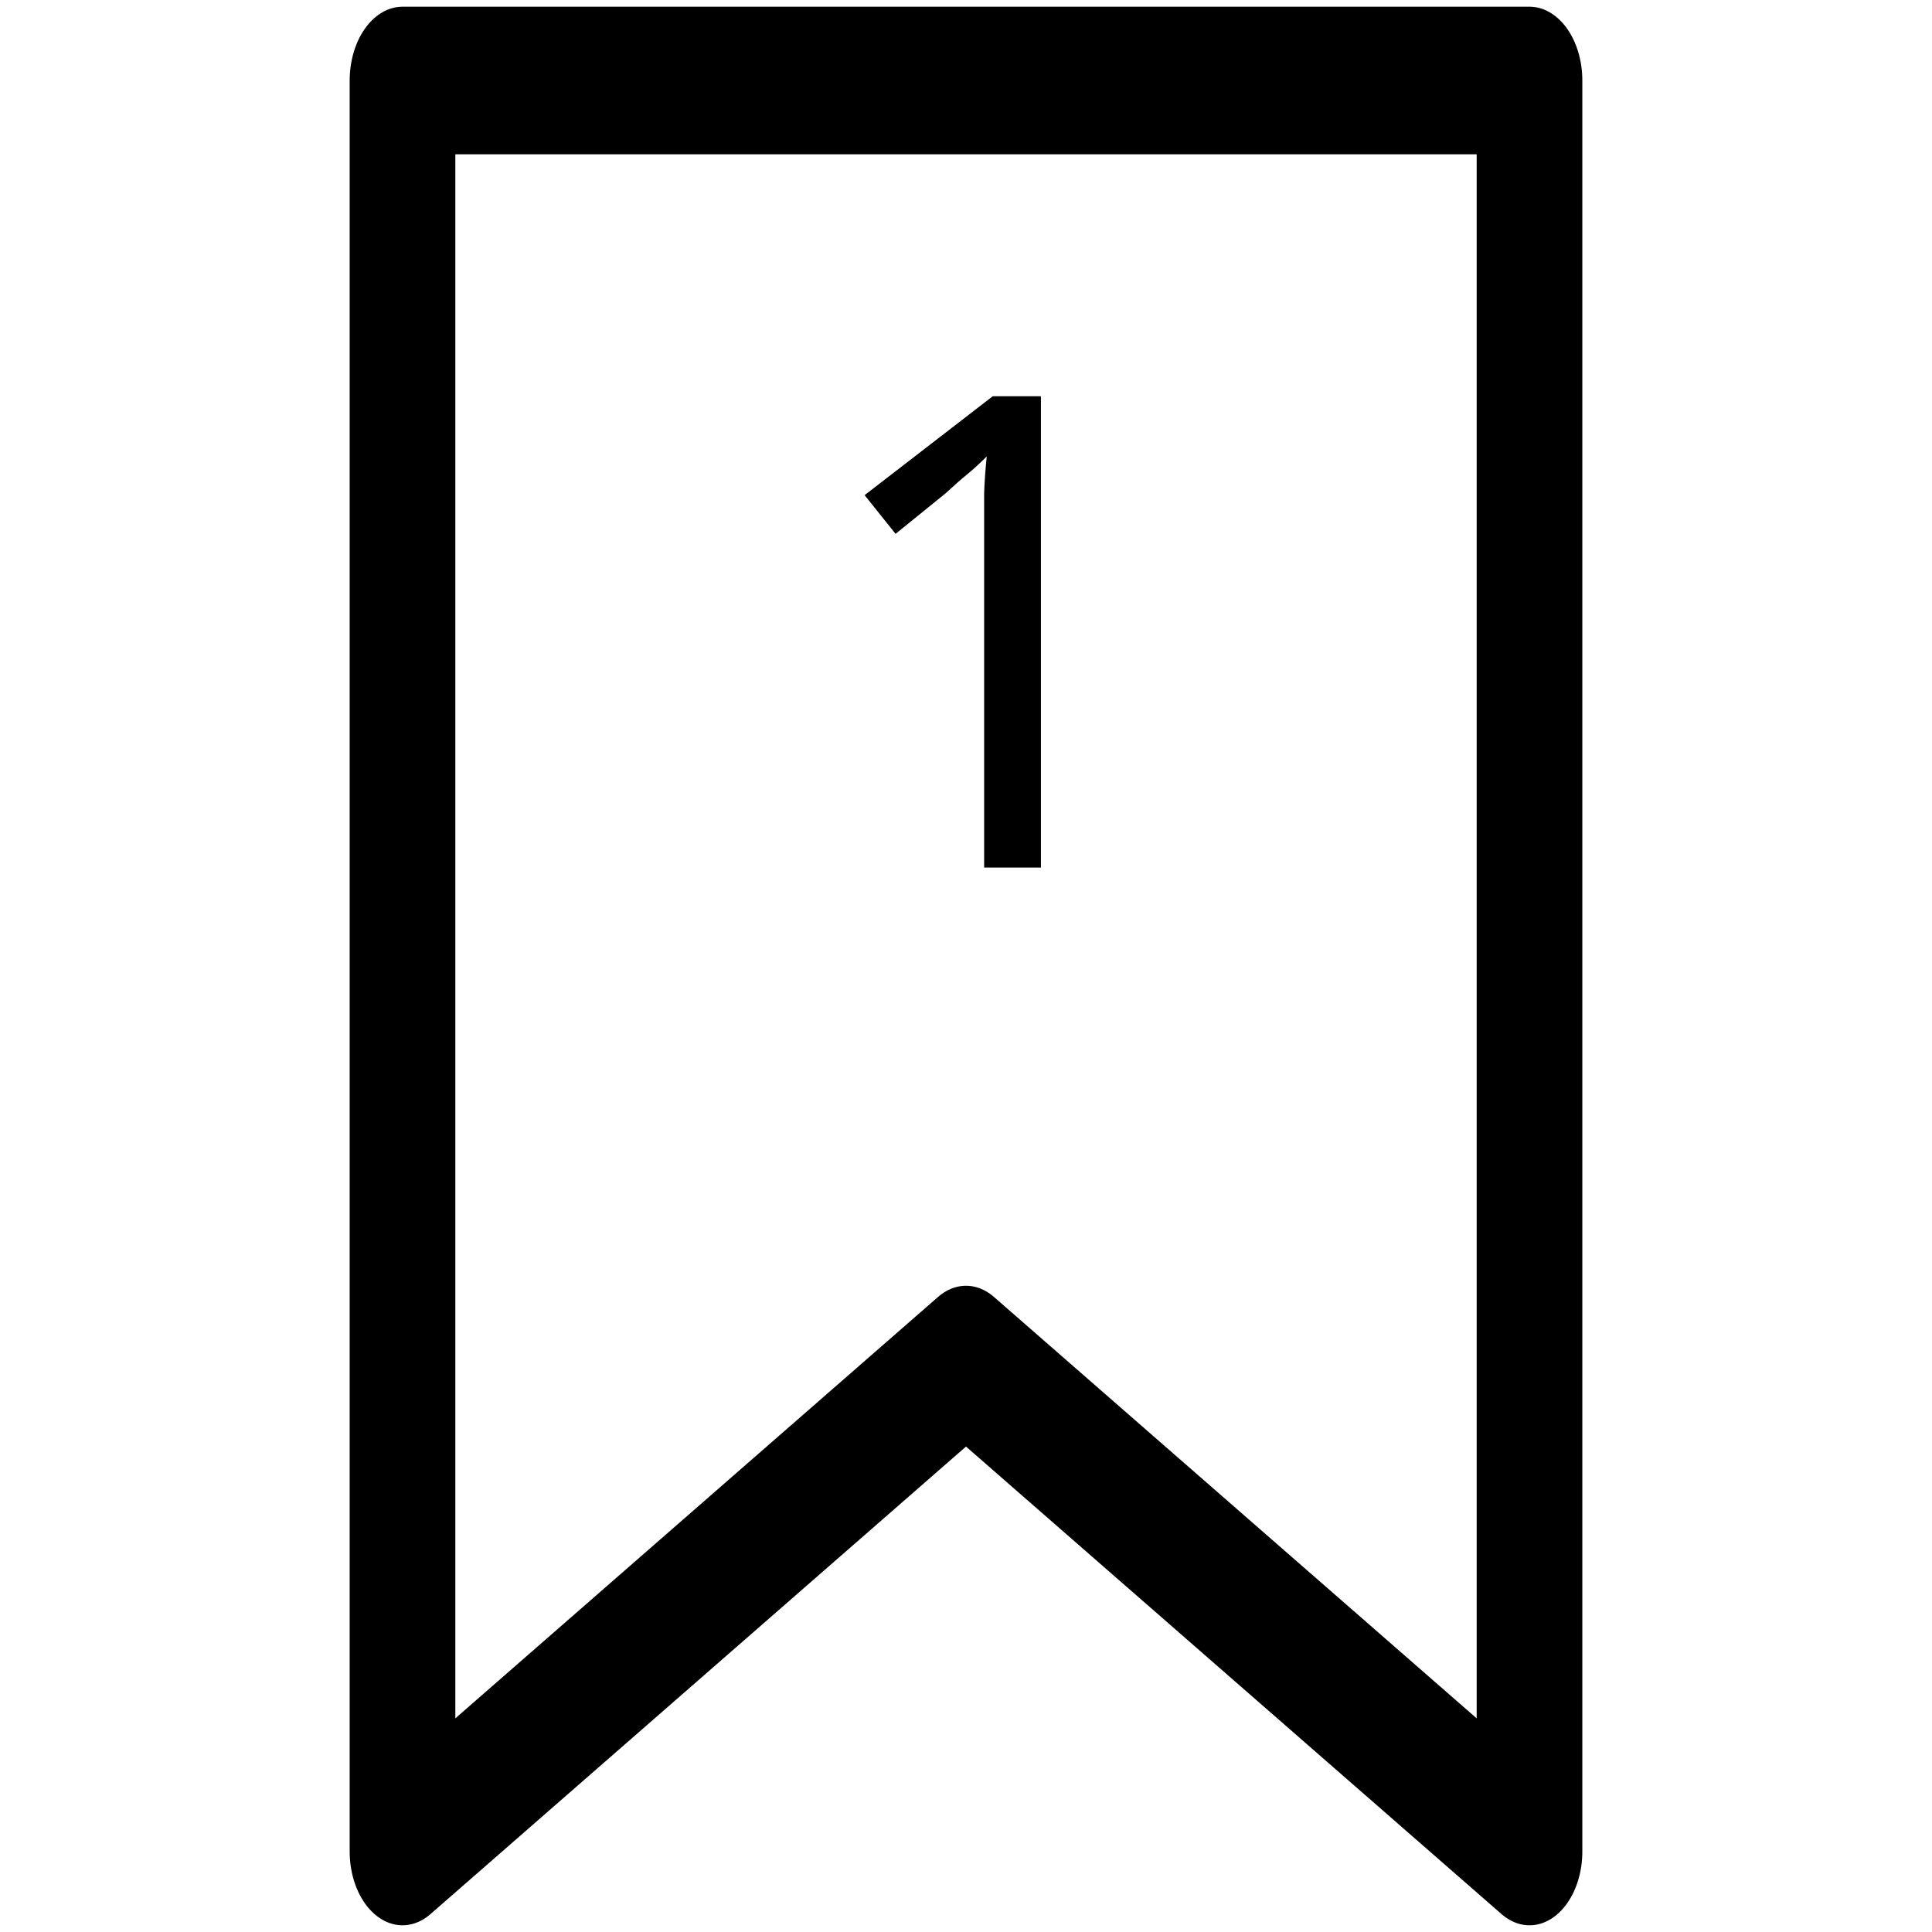
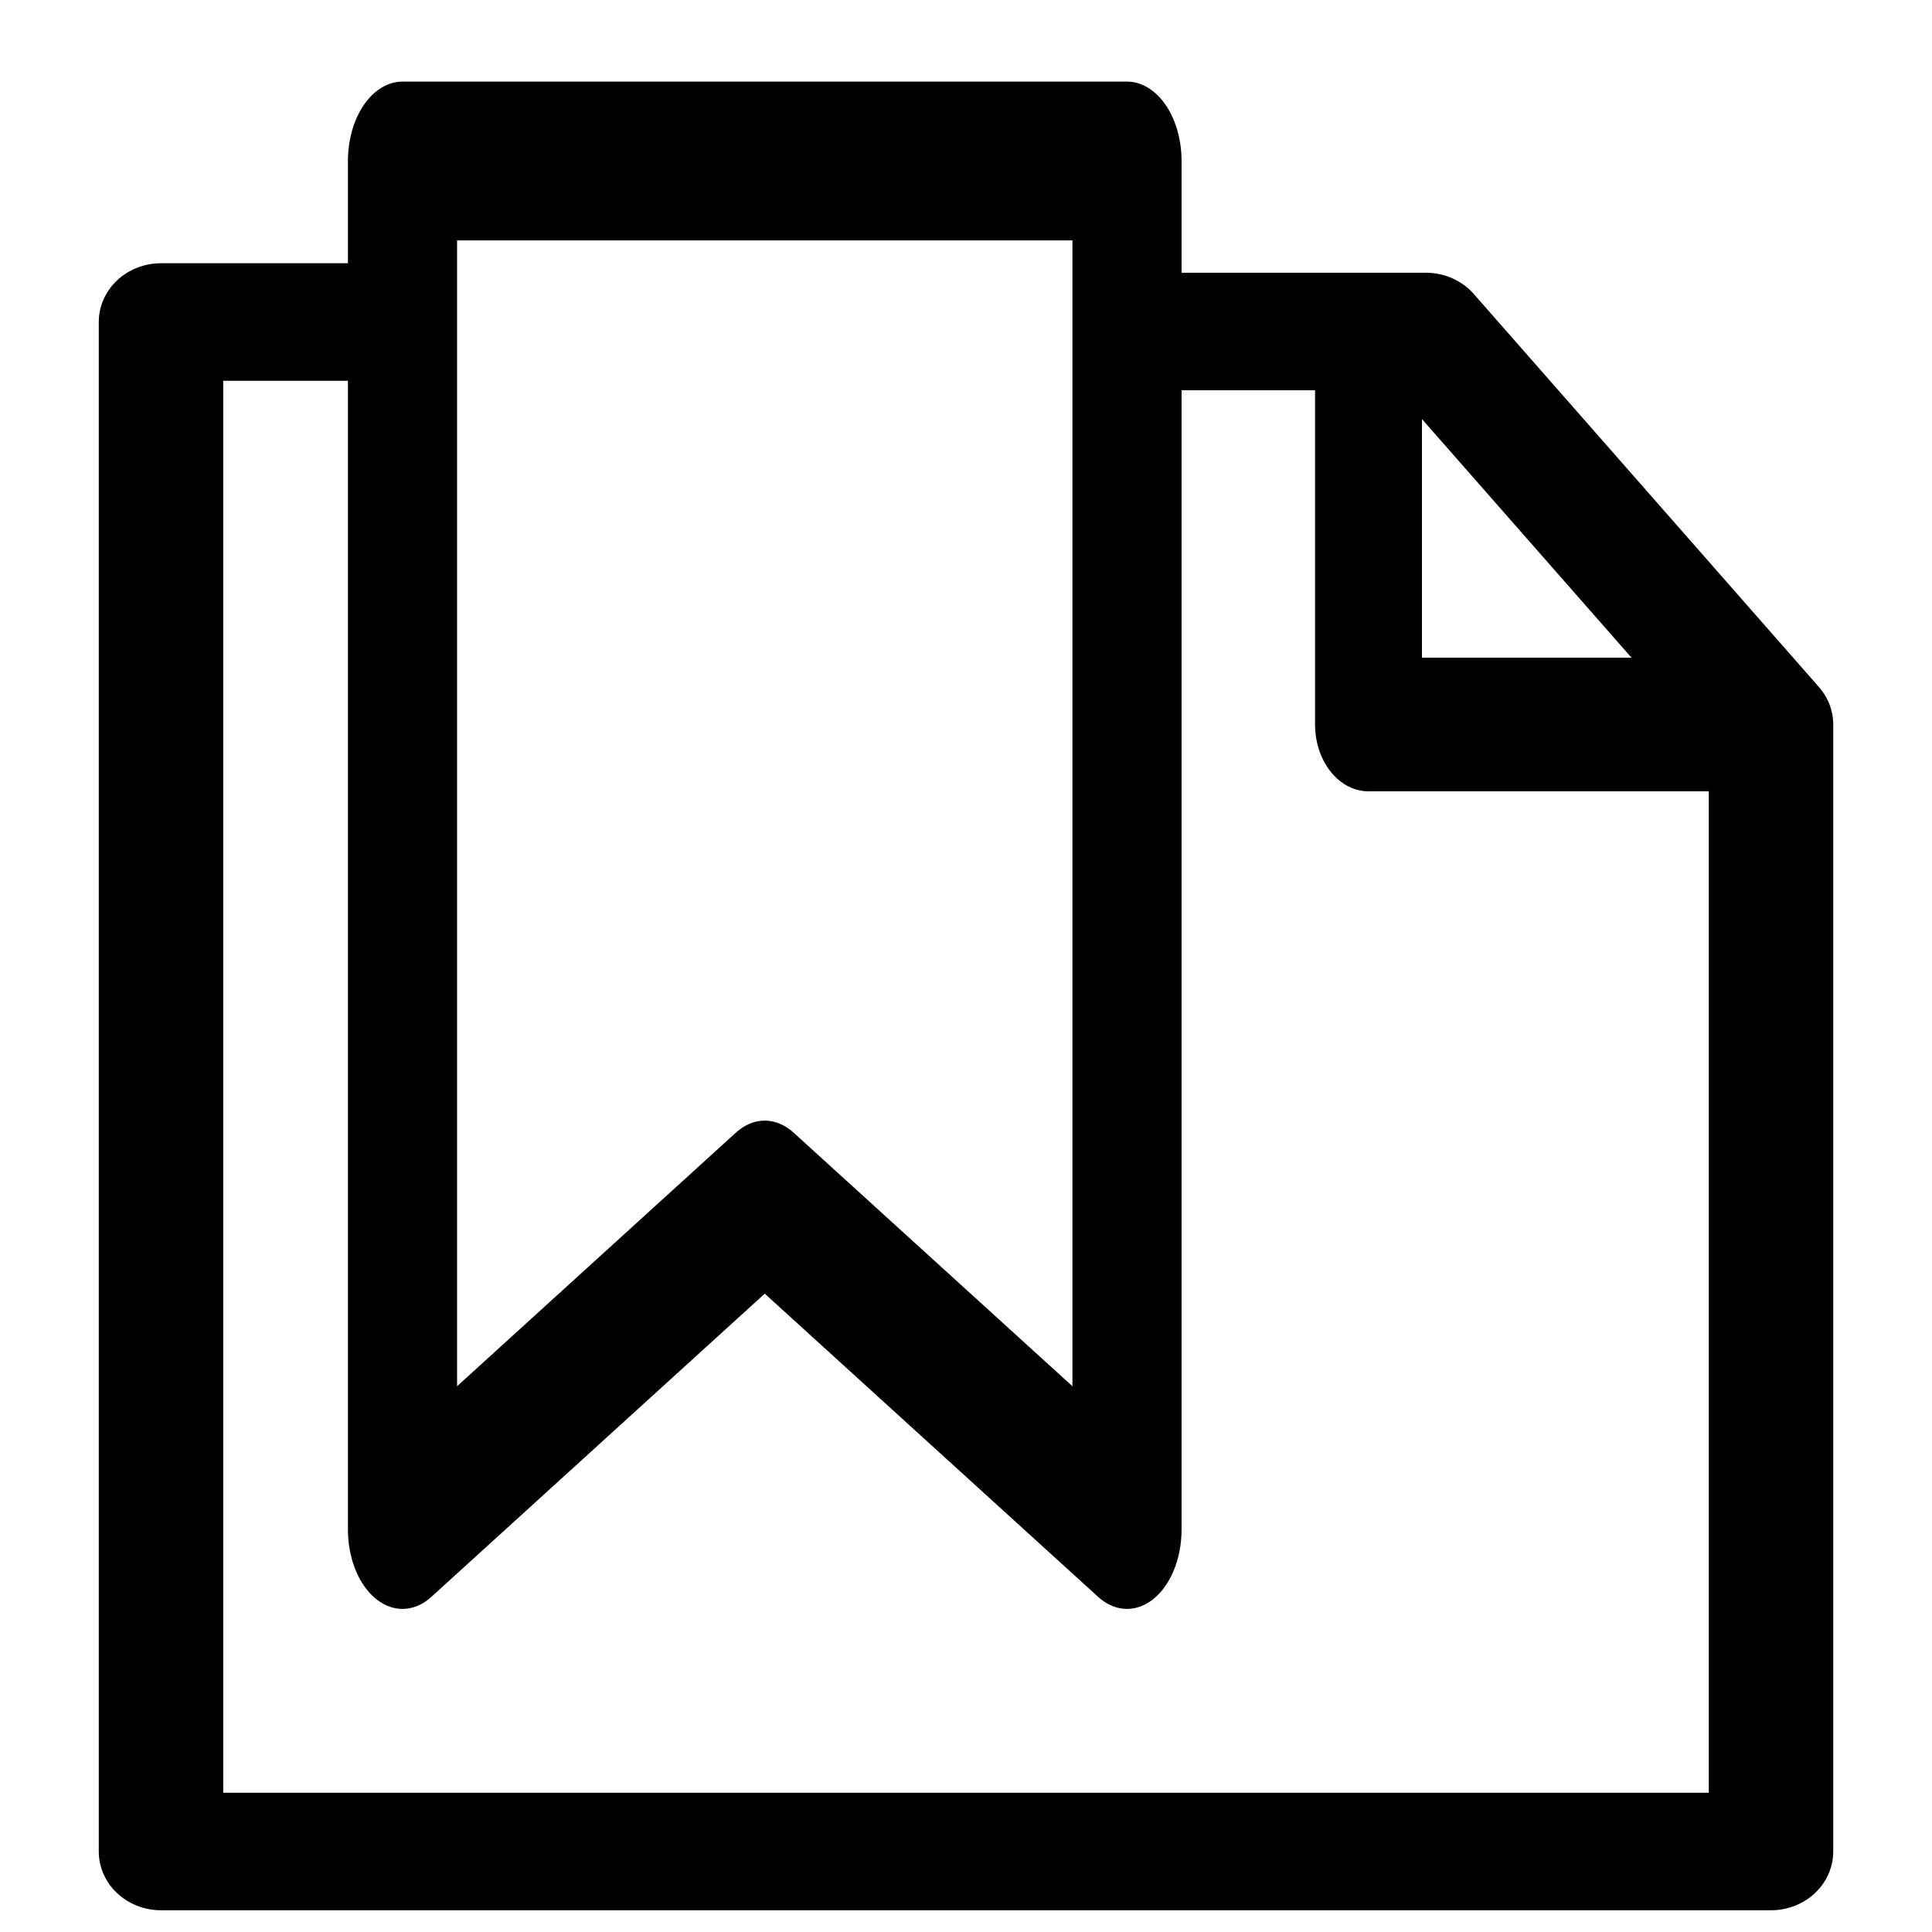
<svg xmlns="http://www.w3.org/2000/svg" width="100%" height="100%" viewBox="0 0 24 24" version="1.1" xml:space="preserve" style="fill-rule:evenodd;clip-rule:evenodd;stroke-linecap:round;stroke-linejoin:round;">
-   <g transform="matrix(0.875,0,0,1.222222,1.5,-1.444444)">
-     <path d="M4,2L20,2L20,20L12,15L4,20L4,2Z" style="fill:none;fill-rule:nonzero;stroke:black;stroke-width:1.5px;" />
+   <g transform="matrix(0.5625,0,0,0.818519,2.75,0.362963)">
+     <path d="M4,2L20,2L20,22.769L12,17.769L4,22.769L4,2Z" style="fill:none;fill-rule:nonzero;stroke:black;stroke-width:2.41px;" />
  </g>
-   <g transform="matrix(0.683755,0,0,0.683755,3.181815,4.775361)">
-     <g transform="matrix(12,0,0,12,14.56125,8.775995)">
-         </g>
-     <text x="9.991px" y="8.776px" style="font-family:'Impact', sans-serif;font-stretch:condensed;font-size:12px;">1</text>
+   <g transform="matrix(1.058824,0,0,1,-0.117647,1)">
+     <path d="M4.722,3L2,3L2,22L20.889,22L20.889,8L16.84,3.118L13.049,3.118" style="fill:none;stroke:black;stroke-width:1.46px;stroke-linecap:butt;stroke-miterlimit:1.5;" />
+   </g>
+   <g transform="matrix(0.8,0,0,1,1.6,1)">
+     <path d="M19.25,3L19.25,8L25.5,8" style="fill:none;stroke:black;stroke-width:1.66px;stroke-linecap:butt;stroke-miterlimit:1.5;" />
  </g>
</svg>
